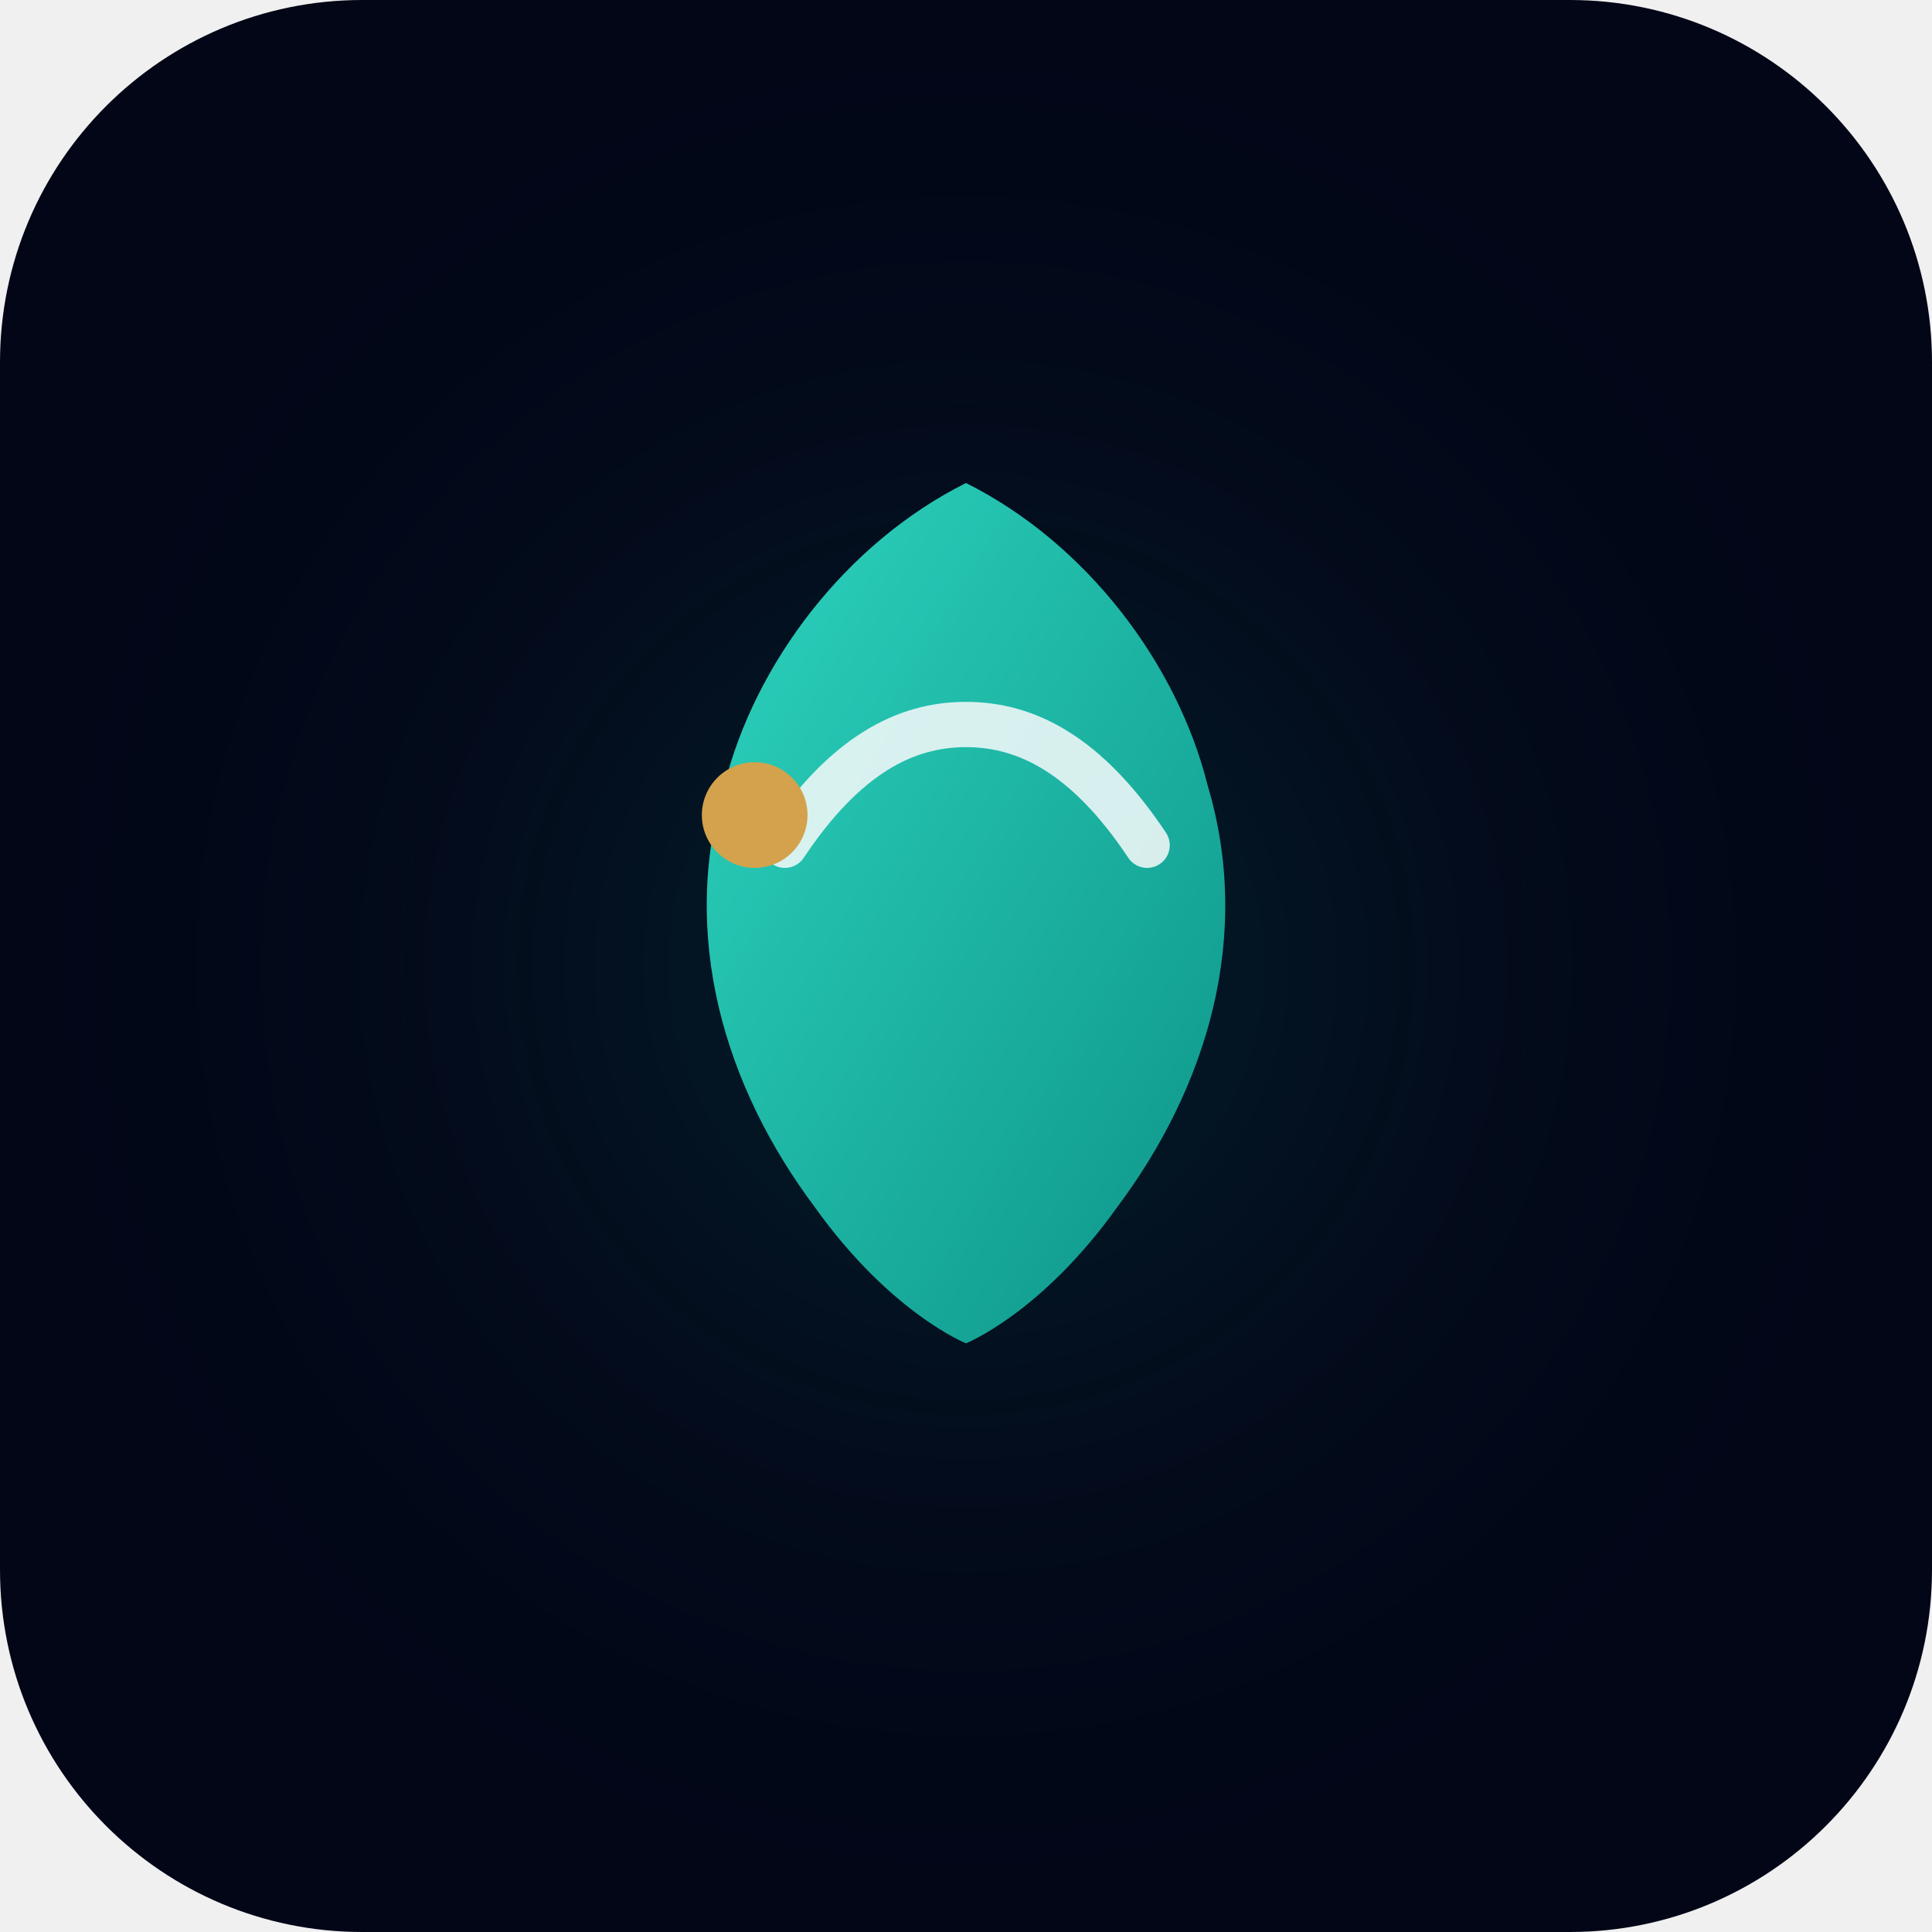
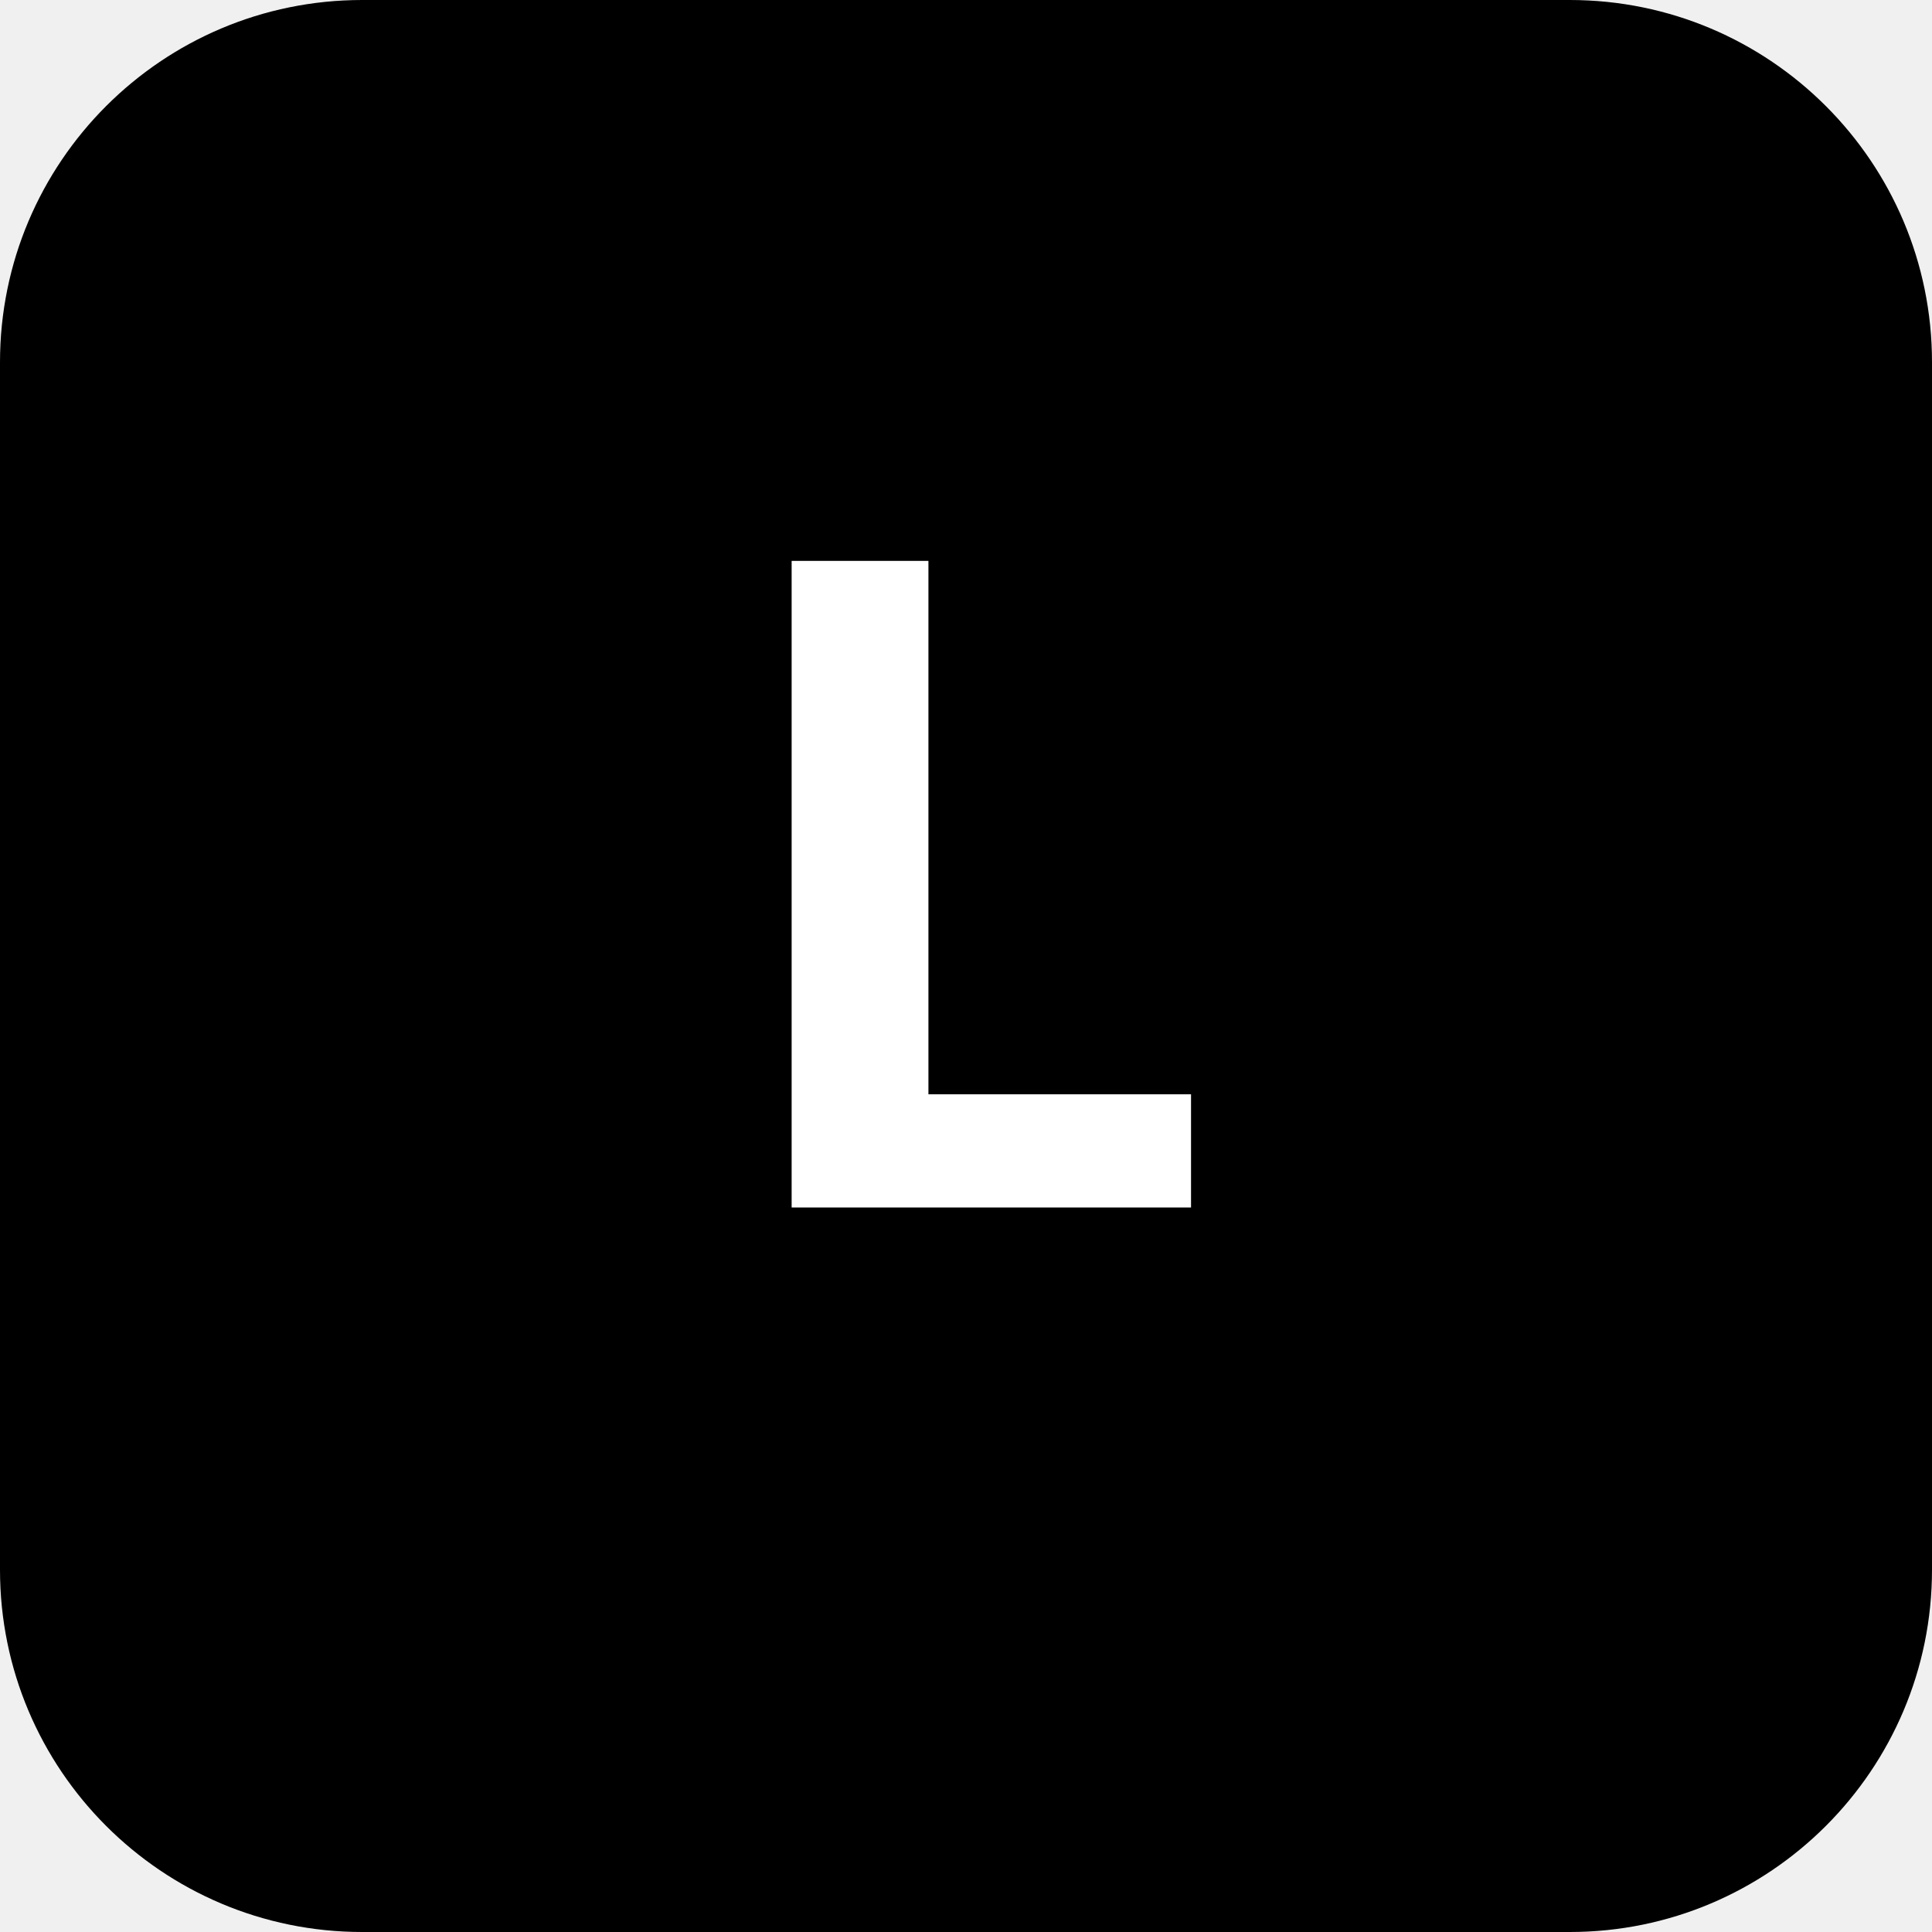
<svg xmlns="http://www.w3.org/2000/svg" viewBox="0 0 512 512" role="img" aria-label="Lankawa">
-   <defs>
-     <linearGradient id="lk-teal-grad" x1="0%" y1="0%" x2="100%" y2="100%">
-       <stop offset="0%" stop-color="#2dd4bf" />
-       <stop offset="100%" stop-color="#0d9488" />
-     </linearGradient>
-     <radialGradient id="bg-glow" cx="50%" cy="50%" r="50%">
-       <stop offset="0%" stop-color="#0d9488" stop-opacity="0.2" />
-       <stop offset="100%" stop-color="#020617" stop-opacity="0" />
-     </radialGradient>
-   </defs>
-   <rect width="512" height="512" rx="96" fill="#020617" />
-   <rect width="512" height="512" rx="96" fill="url(#bg-glow)" />
-   <g transform="translate(128, 96) scale(8)">
-     <path d="M16 4c-4 2-7 6-8 10-1.5 5 0 10 3 14 2.5 3.5 5 4.5 5 4.5s2.5-1 5-4.5c3-4 4.5-9 3-14-1-4-4-8-8-10z" fill="url(#lk-teal-grad)" />
-     <path d="M10 16c2-3 4-4 6-4s4 1 6 4" fill="none" stroke="#f8fafc" stroke-width="1.5" stroke-linecap="round" opacity="0.85" />
-     <circle cx="9" cy="15" r="1.75" fill="#d4a24c" />
-   </g>
+   <rect width="512" height="512" rx="96" fill="#000000" />
+   <text x="256" y="320" text-anchor="middle" font-family="ui-sans-serif,system-ui,sans-serif" font-size="240" font-weight="700" fill="#ffffff">L</text>
</svg>
